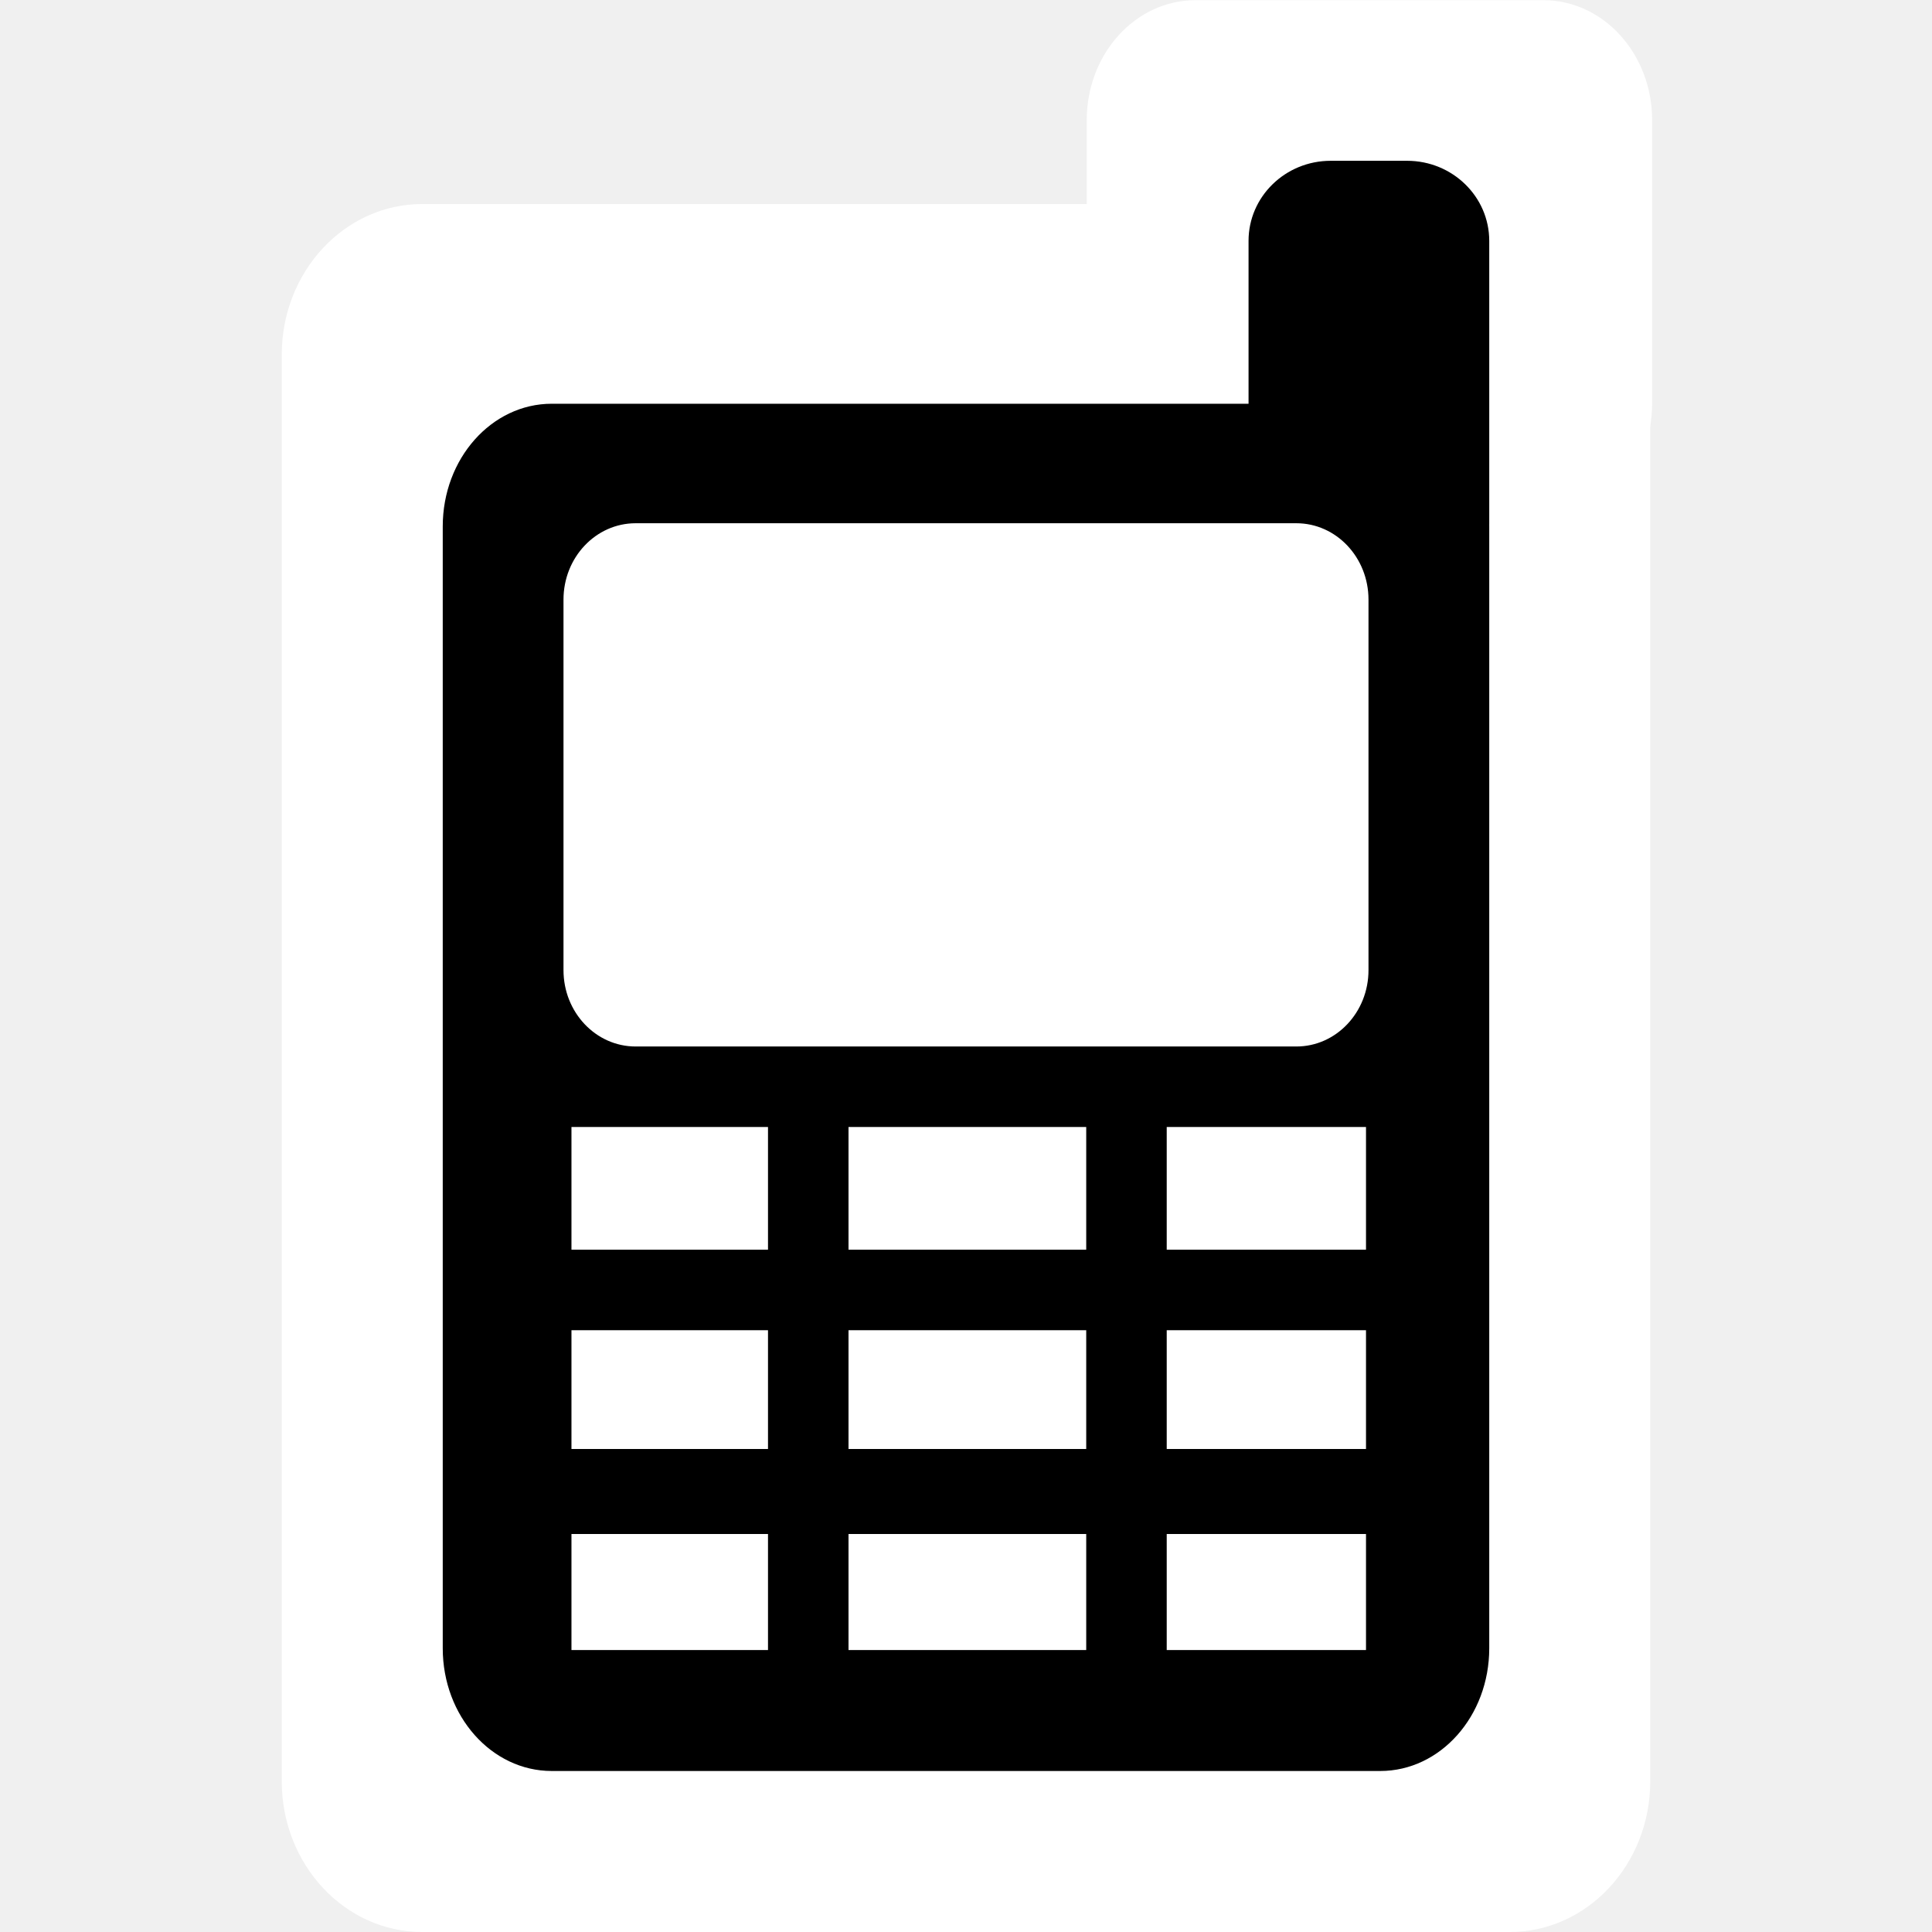
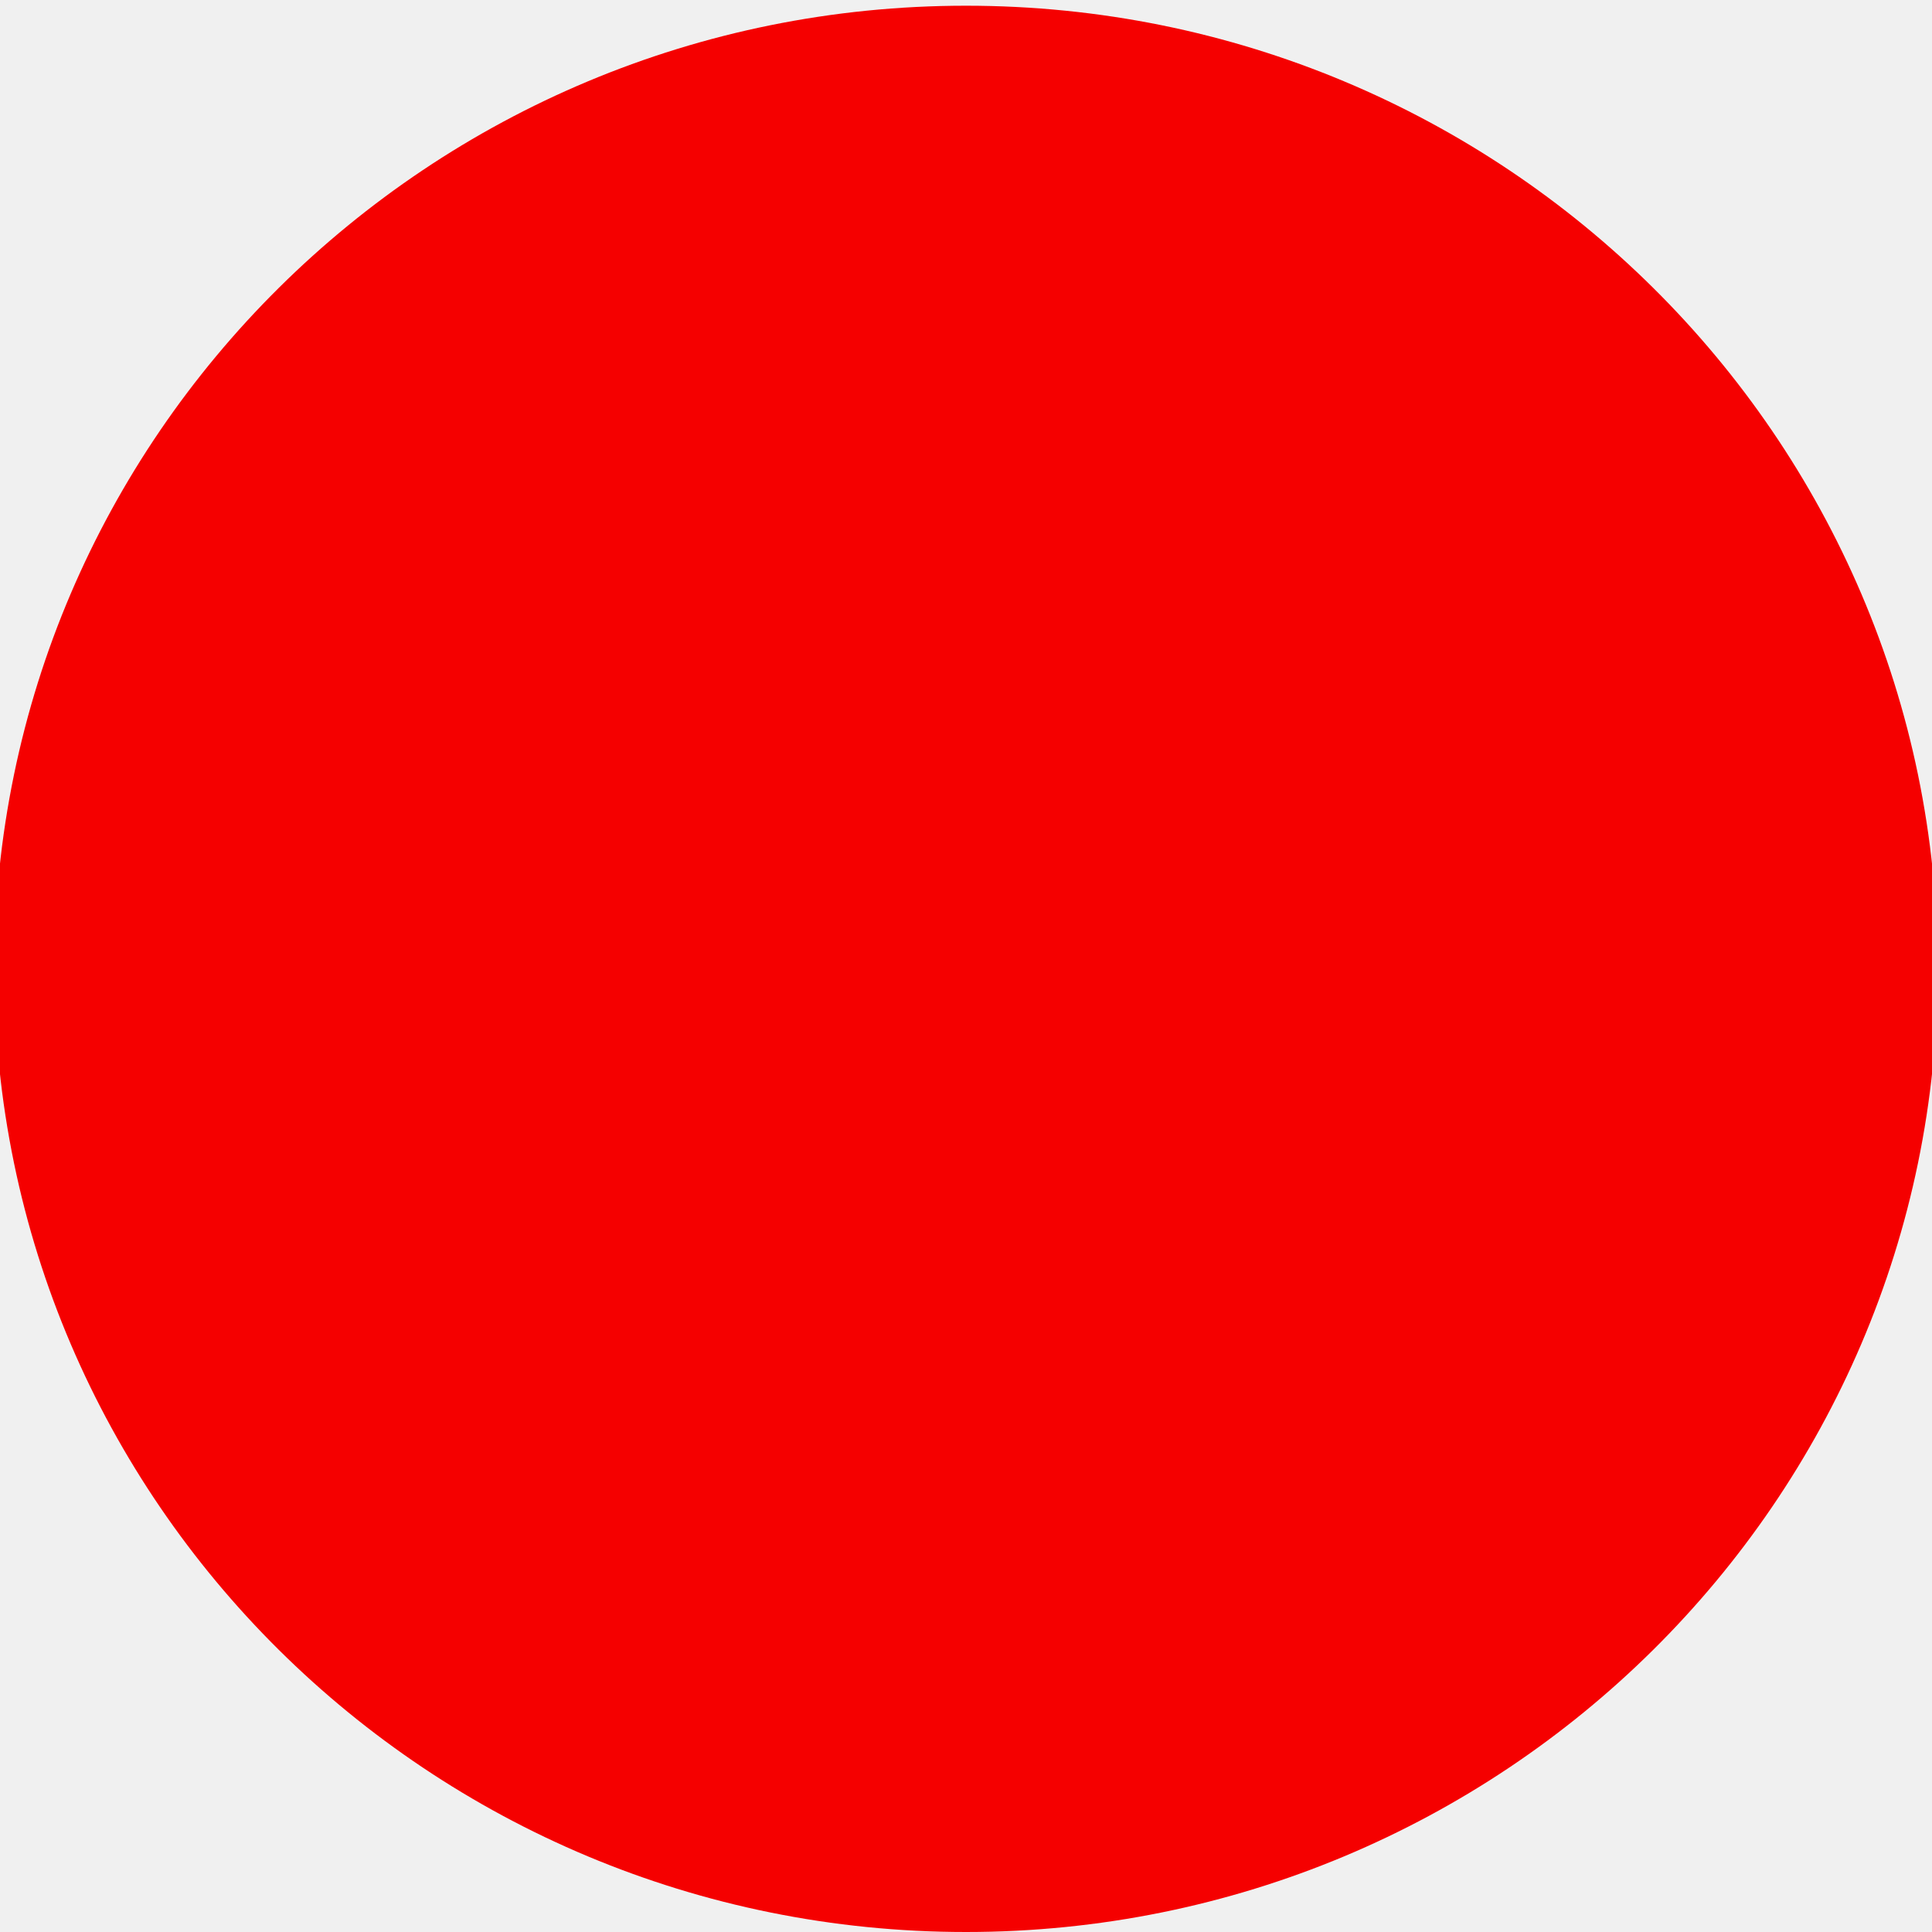
<svg xmlns="http://www.w3.org/2000/svg" width="48px" height="48px" id="svg3304">
  <defs id="defs3306" />
-   <rect style="opacity:1;fill:none;fill-opacity:1;stroke:none;stroke-width:8;stroke-linecap:round;stroke-linejoin:round;stroke-miterlimit:4;stroke-dasharray:none;stroke-opacity:1" id="rect2171" width="48" height="48.4" x="0" y="0" />
  <g id="layer1">
-     <g id="g4956" transform="translate(0.142857,0.1428571)">
-       <rect style="opacity:1;fill:#ffffff;fill-opacity:1;stroke:none;stroke-width:2;stroke-linecap:butt;stroke-linejoin:miter;stroke-miterlimit:4;stroke-dasharray:none;stroke-dashoffset:0;stroke-opacity:1" id="rect5576" width="14.047" height="12.995" x="26.857" y="-0.138" rx="2.701" ry="2.98" />
-       <rect ry="0" rx="0" y="0" x="0" height="48" width="48" id="rect6226" style="fill:none;fill-opacity:0.75;fill-rule:evenodd;stroke:none;stroke-width:1px;stroke-linecap:butt;stroke-linejoin:miter;stroke-opacity:1" />
-       <path style="fill:#ffffff;fill-opacity:1;fill-rule:evenodd;stroke:none;stroke-width:1px;stroke-linecap:butt;stroke-linejoin:miter;stroke-opacity:1" d="M 11,14 L 37,14 C 39,14 40,15 40,17 L 40,31 C 40,33 39,34 37,34 L 11,34 C 9,34 8,33 8,31 L 8,17 C 8,15 9,14 11,14 z" id="path4768" />
-       <rect style="opacity:1;fill:#ffffff;fill-opacity:1;stroke:none;stroke-width:1;stroke-linecap:butt;stroke-linejoin:miter;stroke-miterlimit:4;stroke-dasharray:1, 4;stroke-dashoffset:0;stroke-opacity:1" id="rect4965" width="34" height="42.931" x="6.857" y="4.926" rx="3.491" ry="3.745" />
-       <rect style="opacity:1;fill:#000000;fill-opacity:1;stroke:none;stroke-width:1;stroke-linecap:butt;stroke-linejoin:miter;stroke-miterlimit:4;stroke-dasharray:1, 4;stroke-dashoffset:0;stroke-opacity:1" id="rect4967" width="26" height="33.969" x="10.857" y="9.888" rx="2.708" ry="3.048" />
-       <rect style="opacity:1;fill:#000000;fill-opacity:1;stroke:none;stroke-width:1;stroke-linecap:butt;stroke-linejoin:miter;stroke-miterlimit:4;stroke-dasharray:1, 4;stroke-dashoffset:0;stroke-opacity:1" id="rect5574" width="5.98" height="11.005" x="30.877" y="3.852" rx="2.041" ry="1.989" />
-       <rect style="opacity:1;fill:#ffffff;fill-opacity:1;stroke:none;stroke-width:1;stroke-linecap:butt;stroke-linejoin:miter;stroke-miterlimit:4;stroke-dasharray:1, 4;stroke-dashoffset:0;stroke-opacity:1" id="rect4969" width="20" height="13" x="13.857" y="12.857" rx="1.792" ry="1.897" />
-       <rect style="opacity:1;fill:#ffffff;fill-opacity:1;stroke:none;stroke-width:1;stroke-linecap:butt;stroke-linejoin:miter;stroke-miterlimit:4;stroke-dasharray:1, 4;stroke-dashoffset:0;stroke-opacity:1" id="rect4971" width="19.74" height="12.995" x="14.055" y="27.857" rx="0" ry="0" />
-       <path style="fill:#000000;fill-opacity:1;fill-rule:evenodd;stroke:none;stroke-width:2;stroke-linecap:butt;stroke-linejoin:miter;stroke-miterlimit:4;stroke-dasharray:none;stroke-opacity:1" d="M 18.938,27.562 L 18.938,41.204 L 20.938,41.204 L 20.938,27.562 L 18.938,27.562 z" id="path4973" />
-       <path style="fill:#000000;fill-opacity:1;fill-rule:evenodd;stroke:none;stroke-width:2;stroke-linecap:butt;stroke-linejoin:miter;stroke-miterlimit:4;stroke-dasharray:none;stroke-opacity:1" d="M 26.844,27.796 L 26.844,41.438 L 28.844,41.438 L 28.844,27.796 L 26.844,27.796 z" id="path5552" />
-       <path style="fill:#000000;fill-opacity:1;fill-rule:evenodd;stroke:none;stroke-width:2;stroke-linecap:butt;stroke-linejoin:miter;stroke-miterlimit:4;stroke-dasharray:none;stroke-opacity:1" d="M 12.469,30.906 L 12.469,32.906 L 35.625,32.906 L 35.625,30.906 L 12.469,30.906 z" id="path5554" />
-       <path style="fill:#000000;fill-opacity:1;fill-rule:evenodd;stroke:none;stroke-width:2;stroke-linecap:butt;stroke-linejoin:miter;stroke-miterlimit:4;stroke-dasharray:none;stroke-opacity:1" d="M 11.812,35.857 L 11.812,37.969 L 34.969,37.969 L 34.969,35.857 L 11.812,35.857 z " id="path5556" />
-     </g>
+     <path style="fill:#f50000;fill-opacity:1;fill-rule:evenodd;stroke:none;stroke-width:1px;stroke-linecap:butt;stroke-linejoin:miter;stroke-opacity:1" id="path3312" d="M 48.143 24.071 A 24.143 23.929 0 1 1  -0.143,24.071 A 24.143 23.929 0 1 1  48.143 24.071 z" />
  </g>
</svg>
